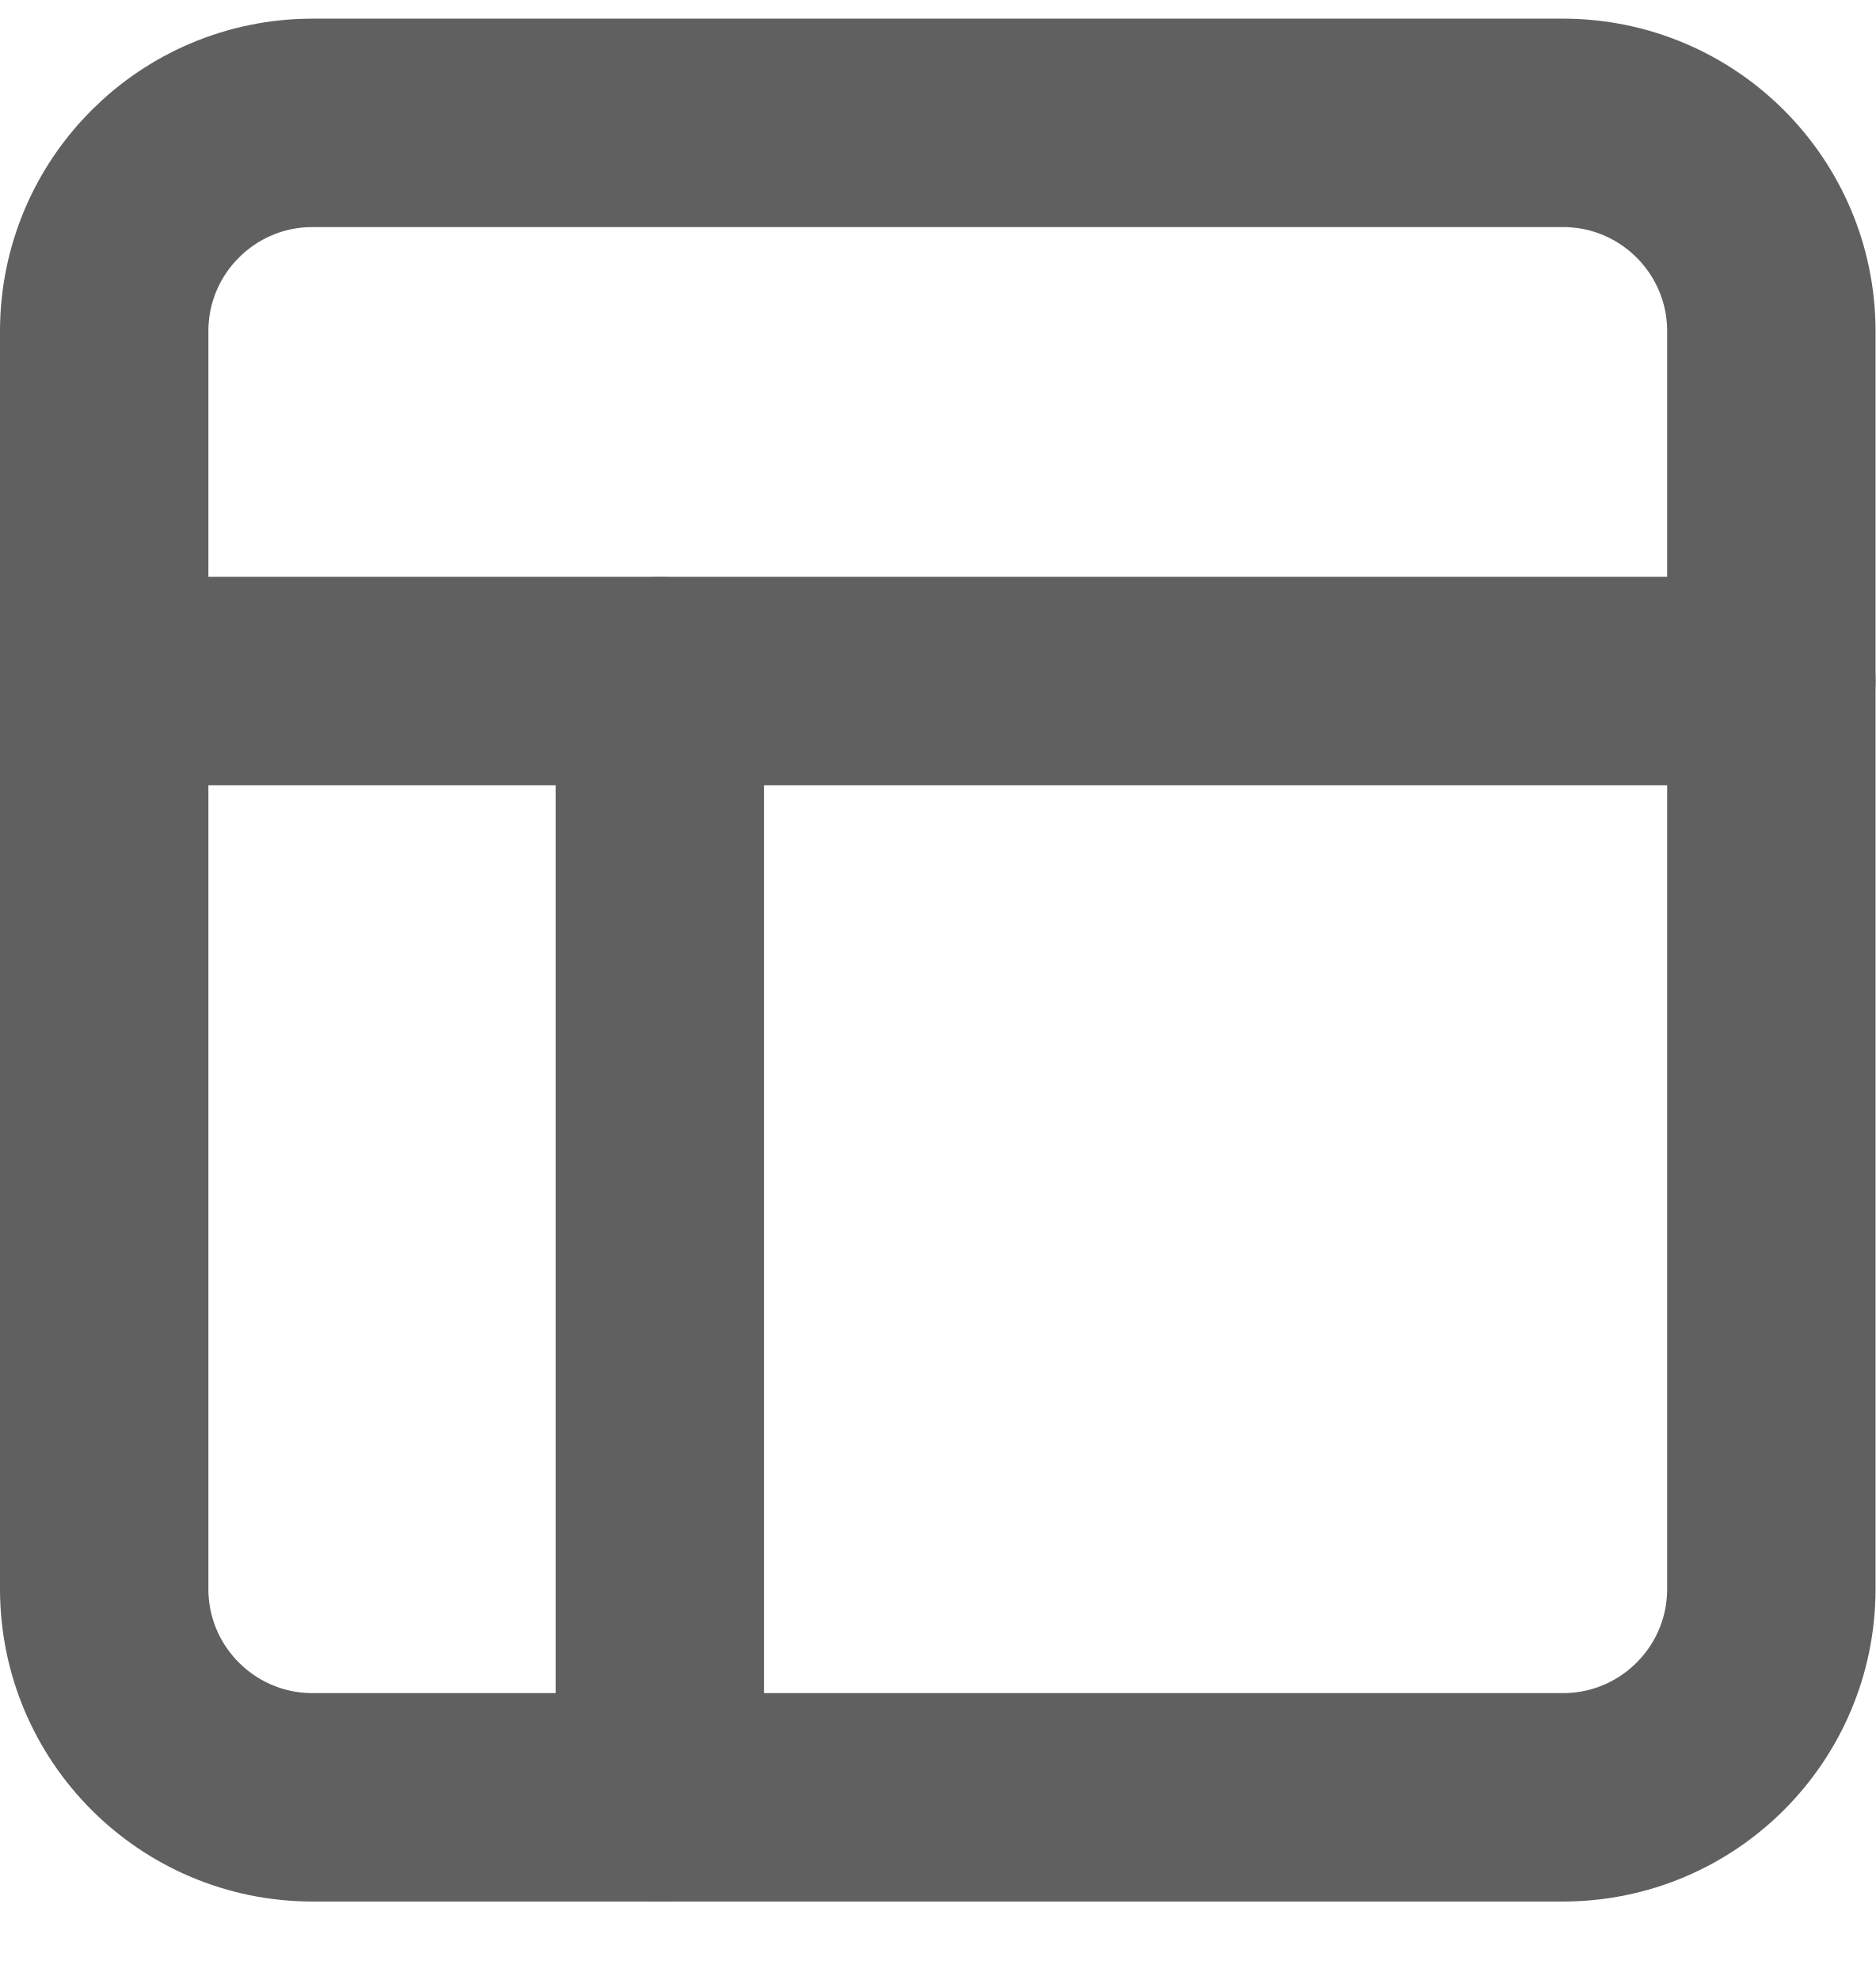
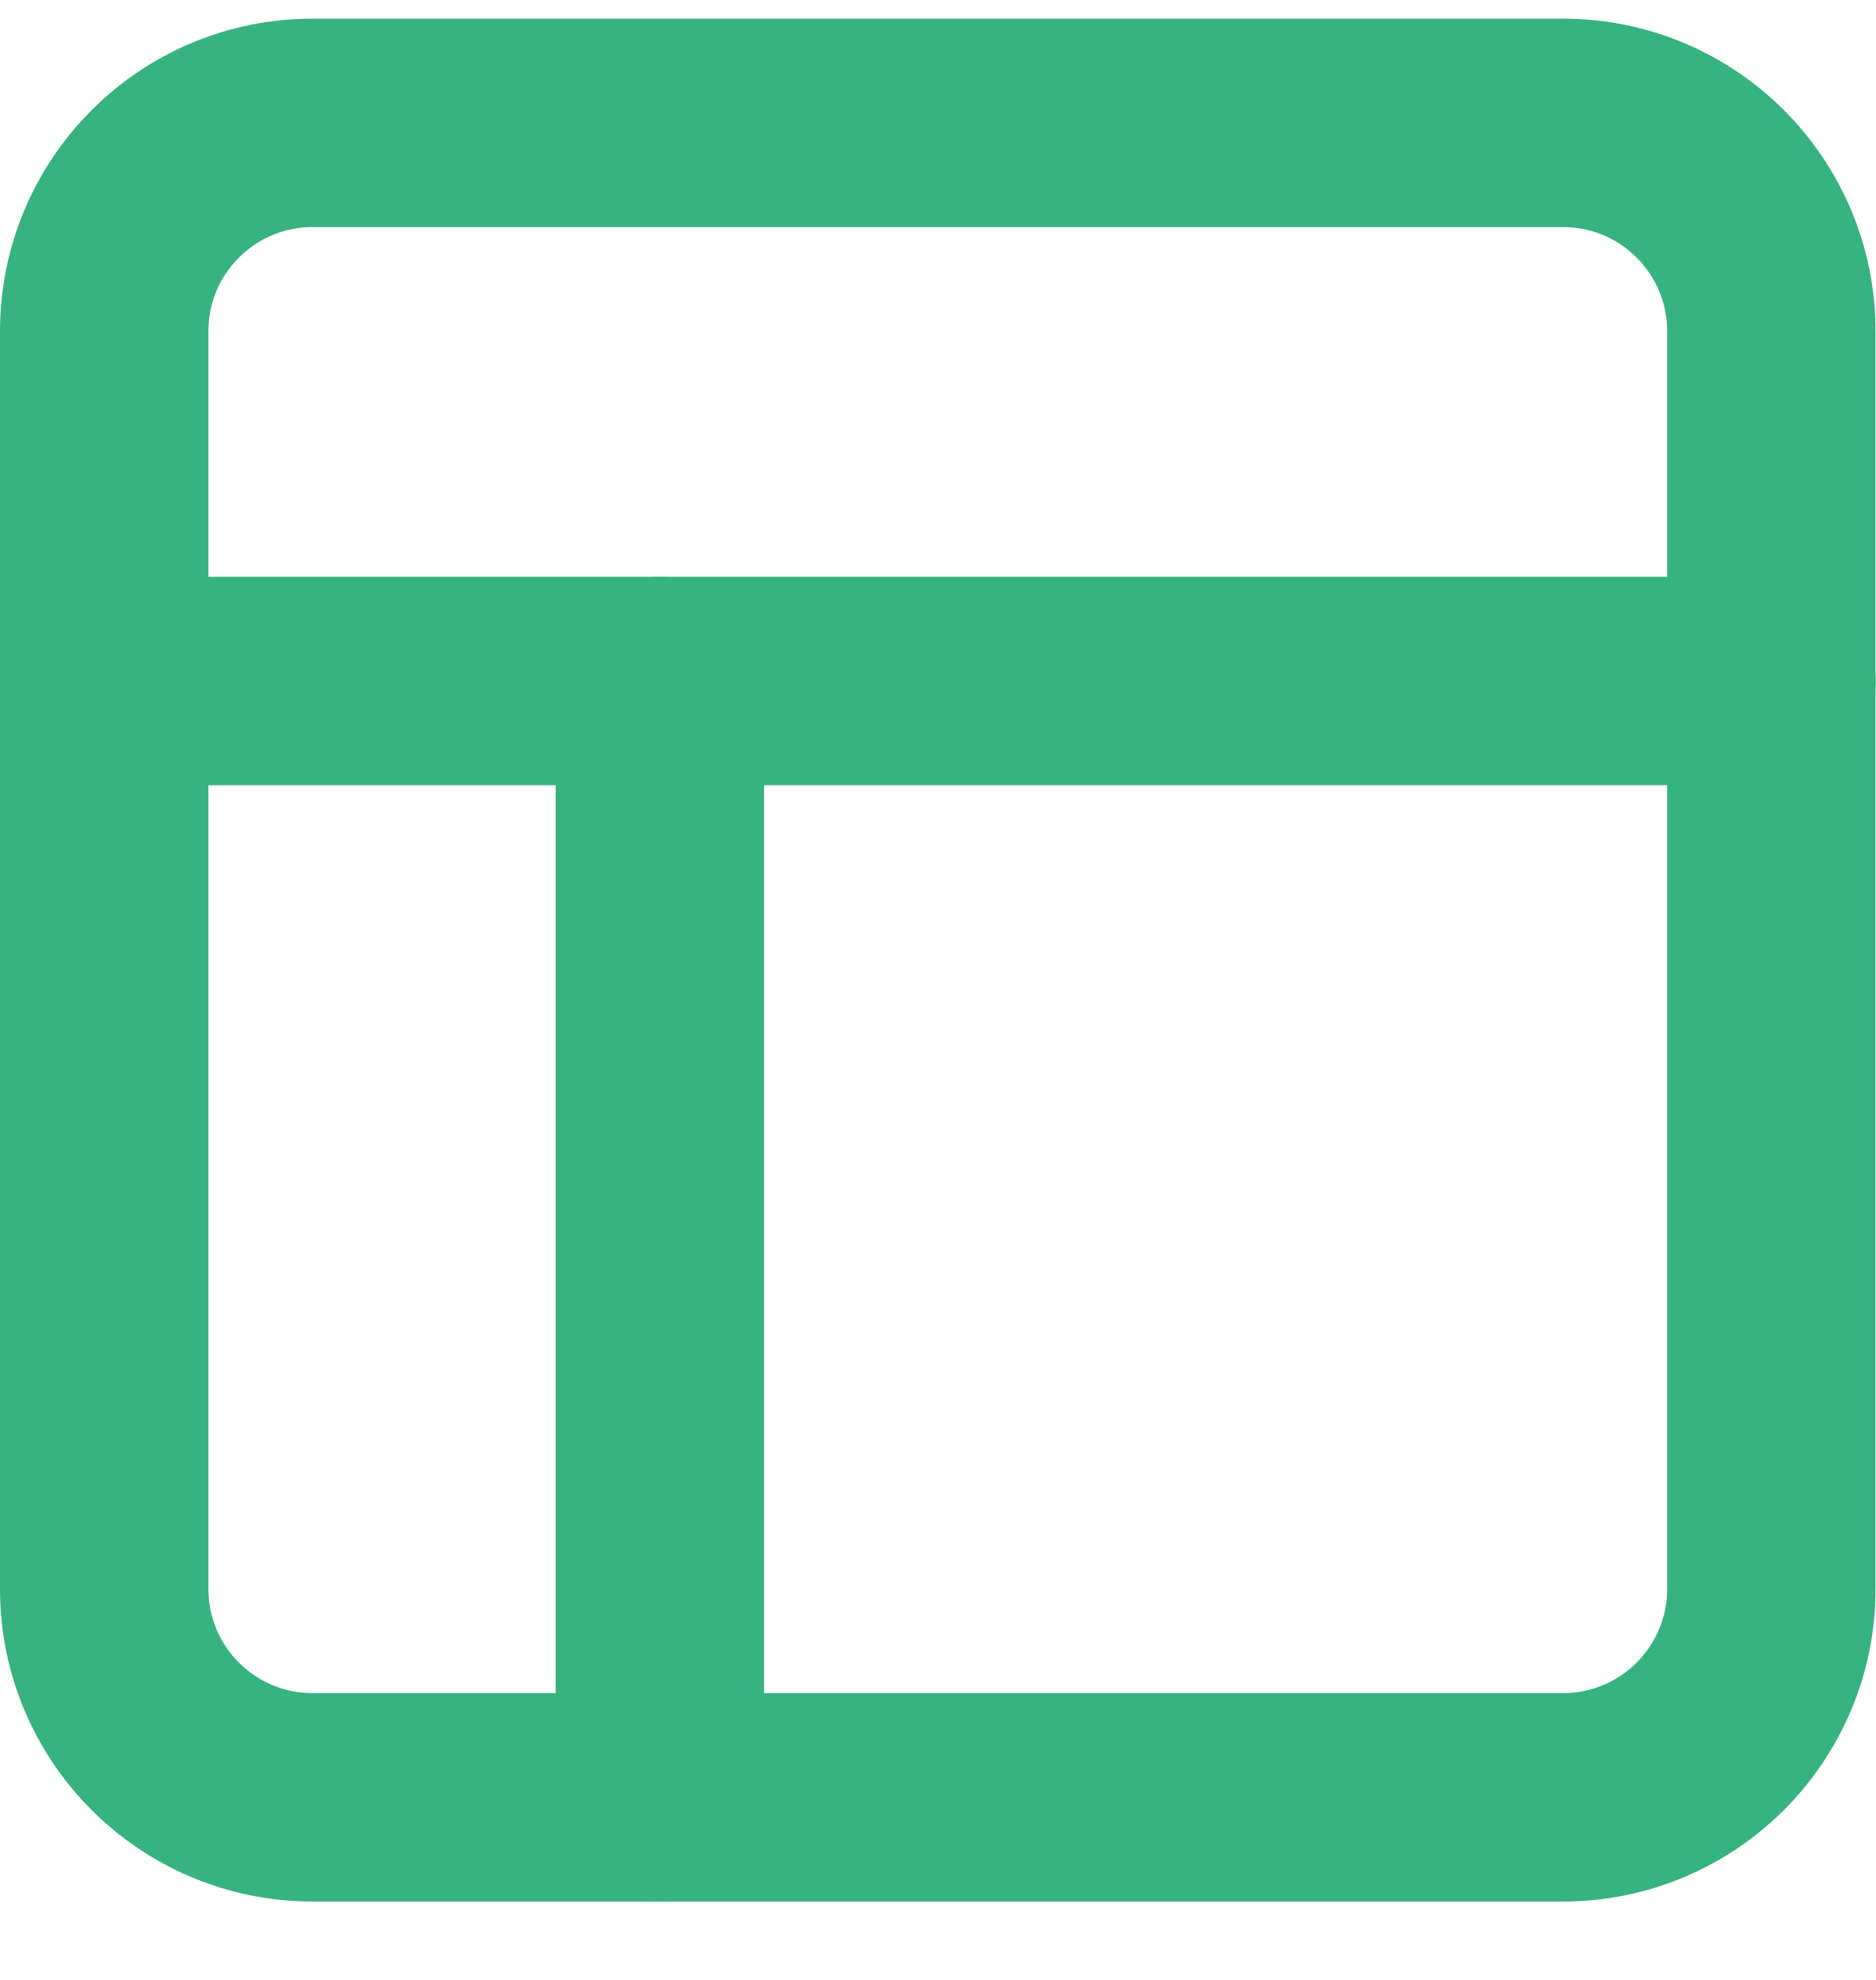
<svg xmlns="http://www.w3.org/2000/svg" width="18" height="19" viewBox="0 0 18 19" fill="none">
-   <rect x="1" y="1.179" width="16" height="16.068" rx="2" stroke="#606060" stroke-width="2" stroke-linecap="round" stroke-linejoin="round" />
-   <path d="M1 6.535H17" stroke="#606060" stroke-width="2" stroke-linecap="round" stroke-linejoin="round" />
-   <path d="M6.333 17.247V6.535" stroke="#606060" stroke-width="2" stroke-linecap="round" stroke-linejoin="round" />
+   <rect x="1" y="1.179" width="16" height="16.068" rx="2" stroke="#36B37E" stroke-width="2" stroke-linecap="round" stroke-linejoin="round" />
+   <path d="M1 6.535H17" stroke="#36B37E" stroke-width="2" stroke-linecap="round" stroke-linejoin="round" />
+   <path d="M6.333 17.247V6.535" stroke="#36B37E" stroke-width="2" stroke-linecap="round" stroke-linejoin="round" />
</svg>
